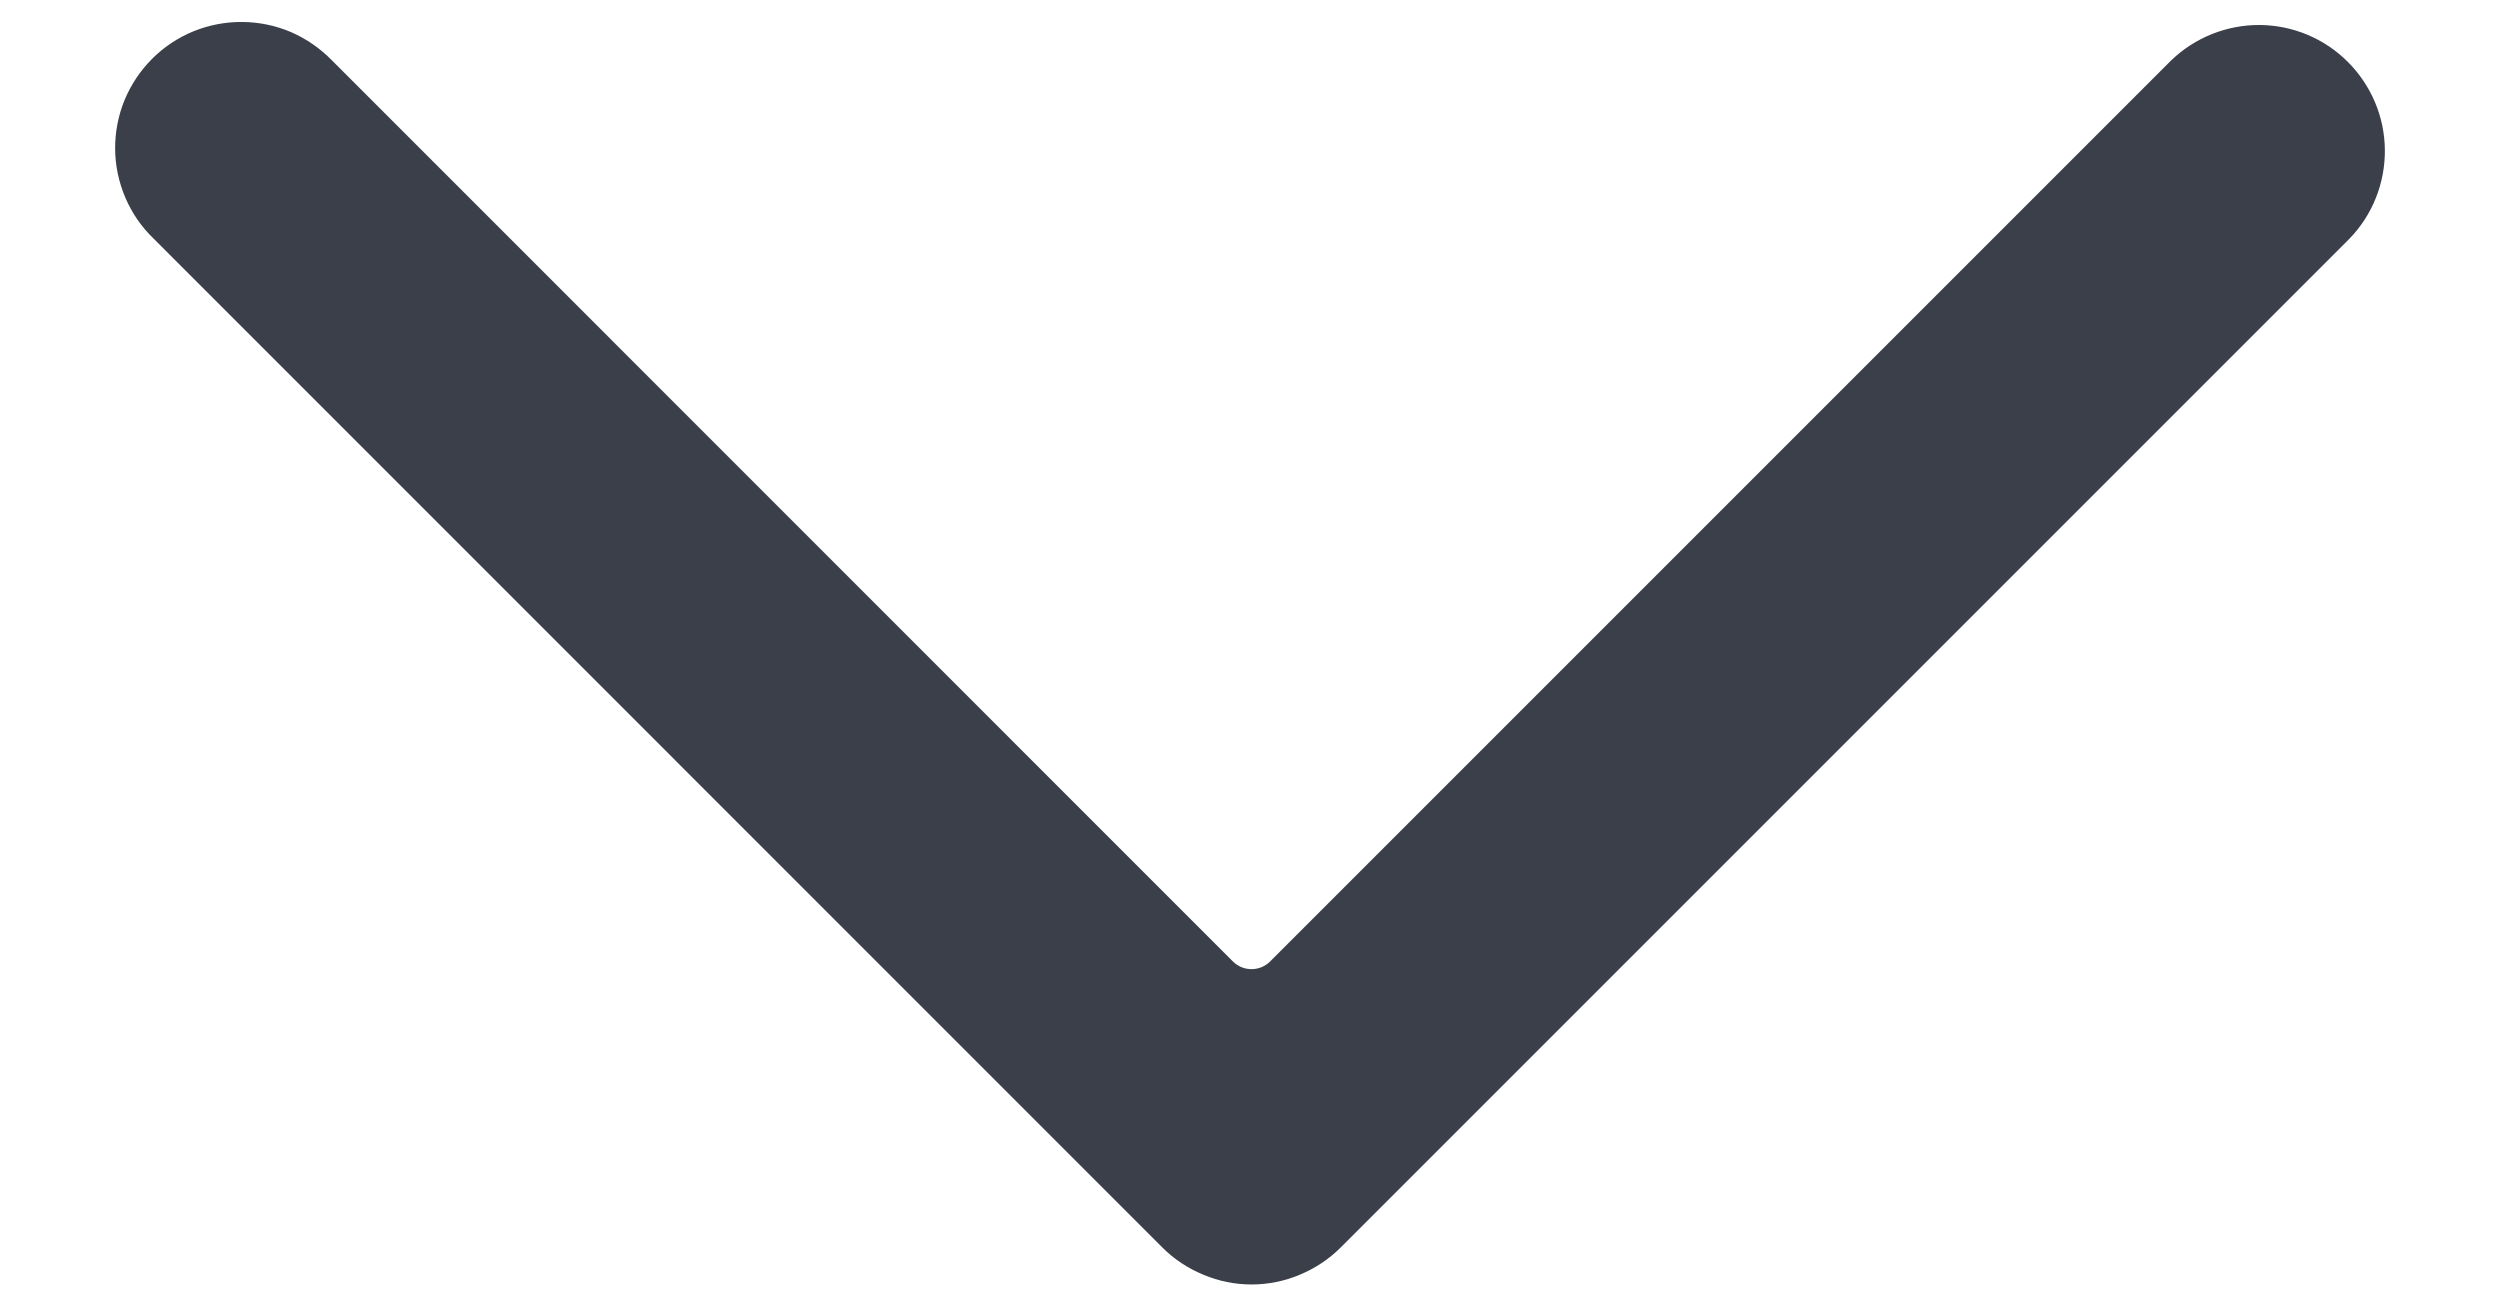
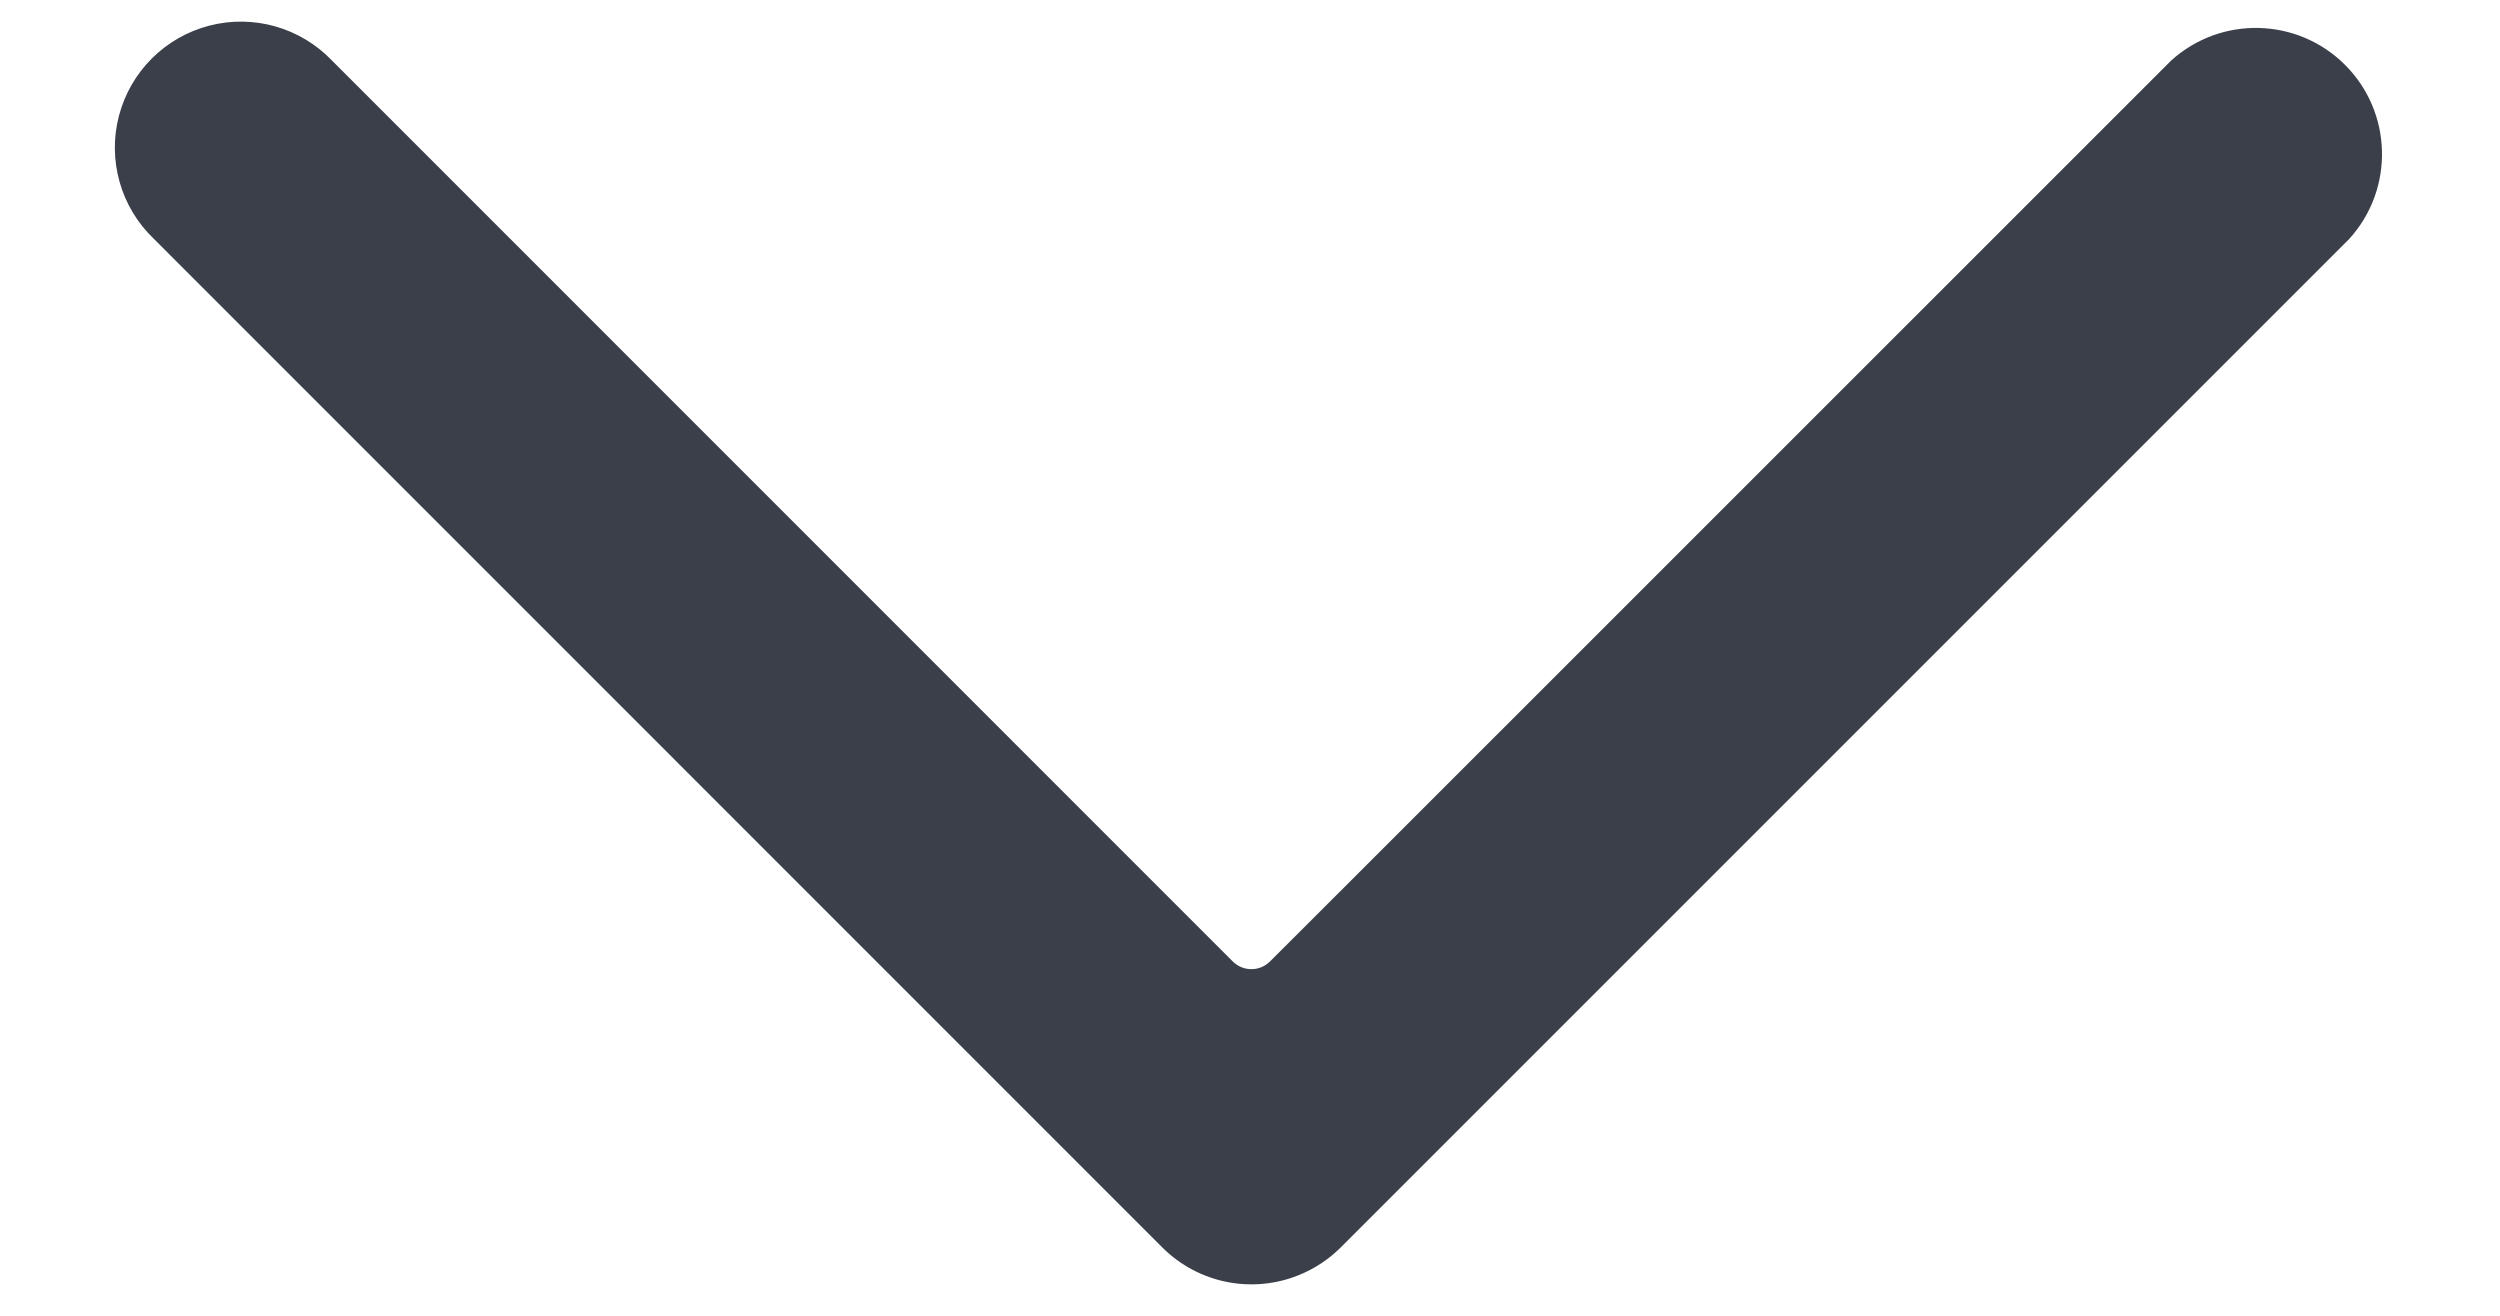
- <svg xmlns="http://www.w3.org/2000/svg" width="19" height="10" viewBox="0 0 19 10" fill="none">
-   <path d="M9.878 9.688C9.994 9.64 10.1 9.57 10.189 9.481L17.856 1.814C18.031 1.634 18.127 1.391 18.125 1.14C18.123 0.889 18.022 0.649 17.844 0.471C17.667 0.293 17.426 0.192 17.175 0.19C16.924 0.188 16.682 0.285 16.501 0.459L10.47 6.49L9.653 7.307C9.575 7.385 9.448 7.385 9.37 7.307L8.553 6.49L2.523 0.459C2.434 0.368 2.329 0.295 2.212 0.244C2.095 0.194 1.969 0.168 1.842 0.167C1.714 0.166 1.588 0.19 1.47 0.238C1.353 0.286 1.246 0.357 1.156 0.447C1.066 0.537 0.995 0.644 0.946 0.762C0.898 0.88 0.874 1.006 0.875 1.133C0.876 1.261 0.903 1.386 0.953 1.503C1.003 1.62 1.076 1.726 1.168 1.814L8.834 9.481C8.923 9.57 9.029 9.64 9.146 9.688C9.262 9.737 9.386 9.762 9.512 9.762C9.637 9.762 9.762 9.737 9.878 9.688Z" fill="#3A3F4A" />
+ <svg xmlns="http://www.w3.org/2000/svg" width="19" height="10" fill="none">
+   <path d="M9.878 9.688a.958.958 0 00.311-.207l7.667-7.667A.959.959 0 0016.501.46L10.47 6.49l-.818.817a.2.2 0 01-.283 0l-.817-.817L2.523.46a.958.958 0 10-1.355 1.354l7.666 7.667a.958.958 0 001.044.207z" fill="#3A3F4A" />
</svg>
